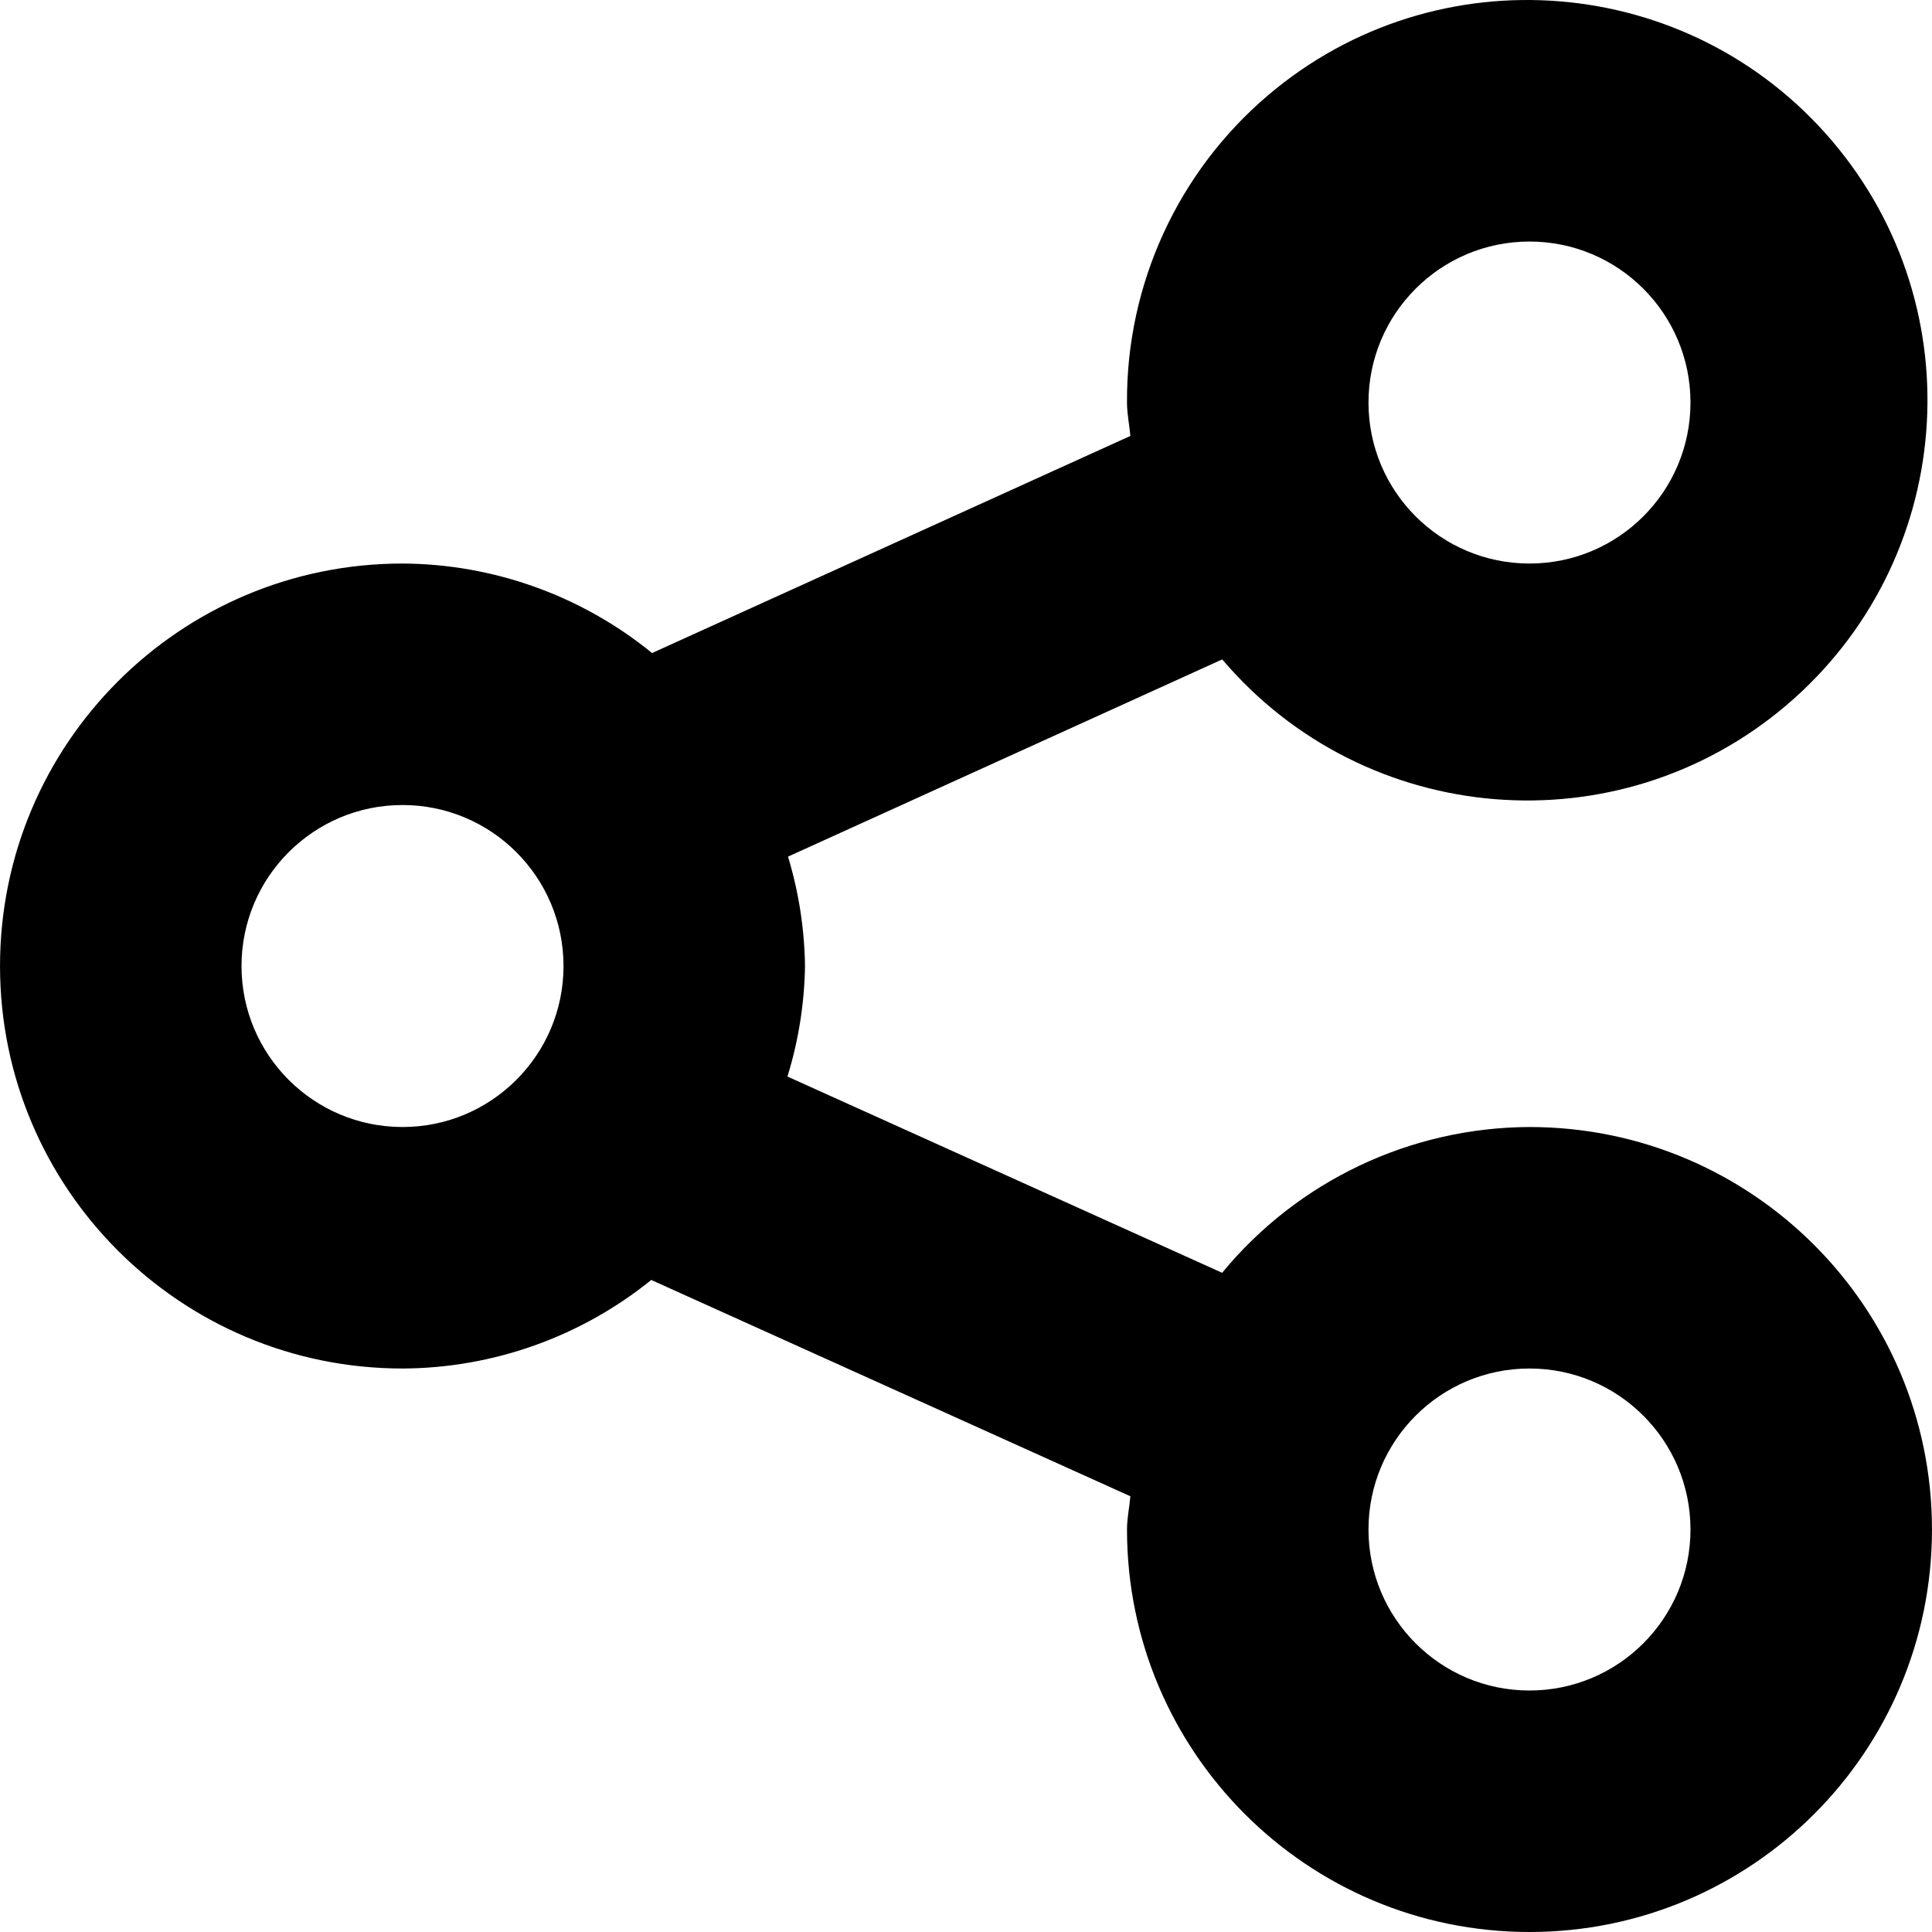
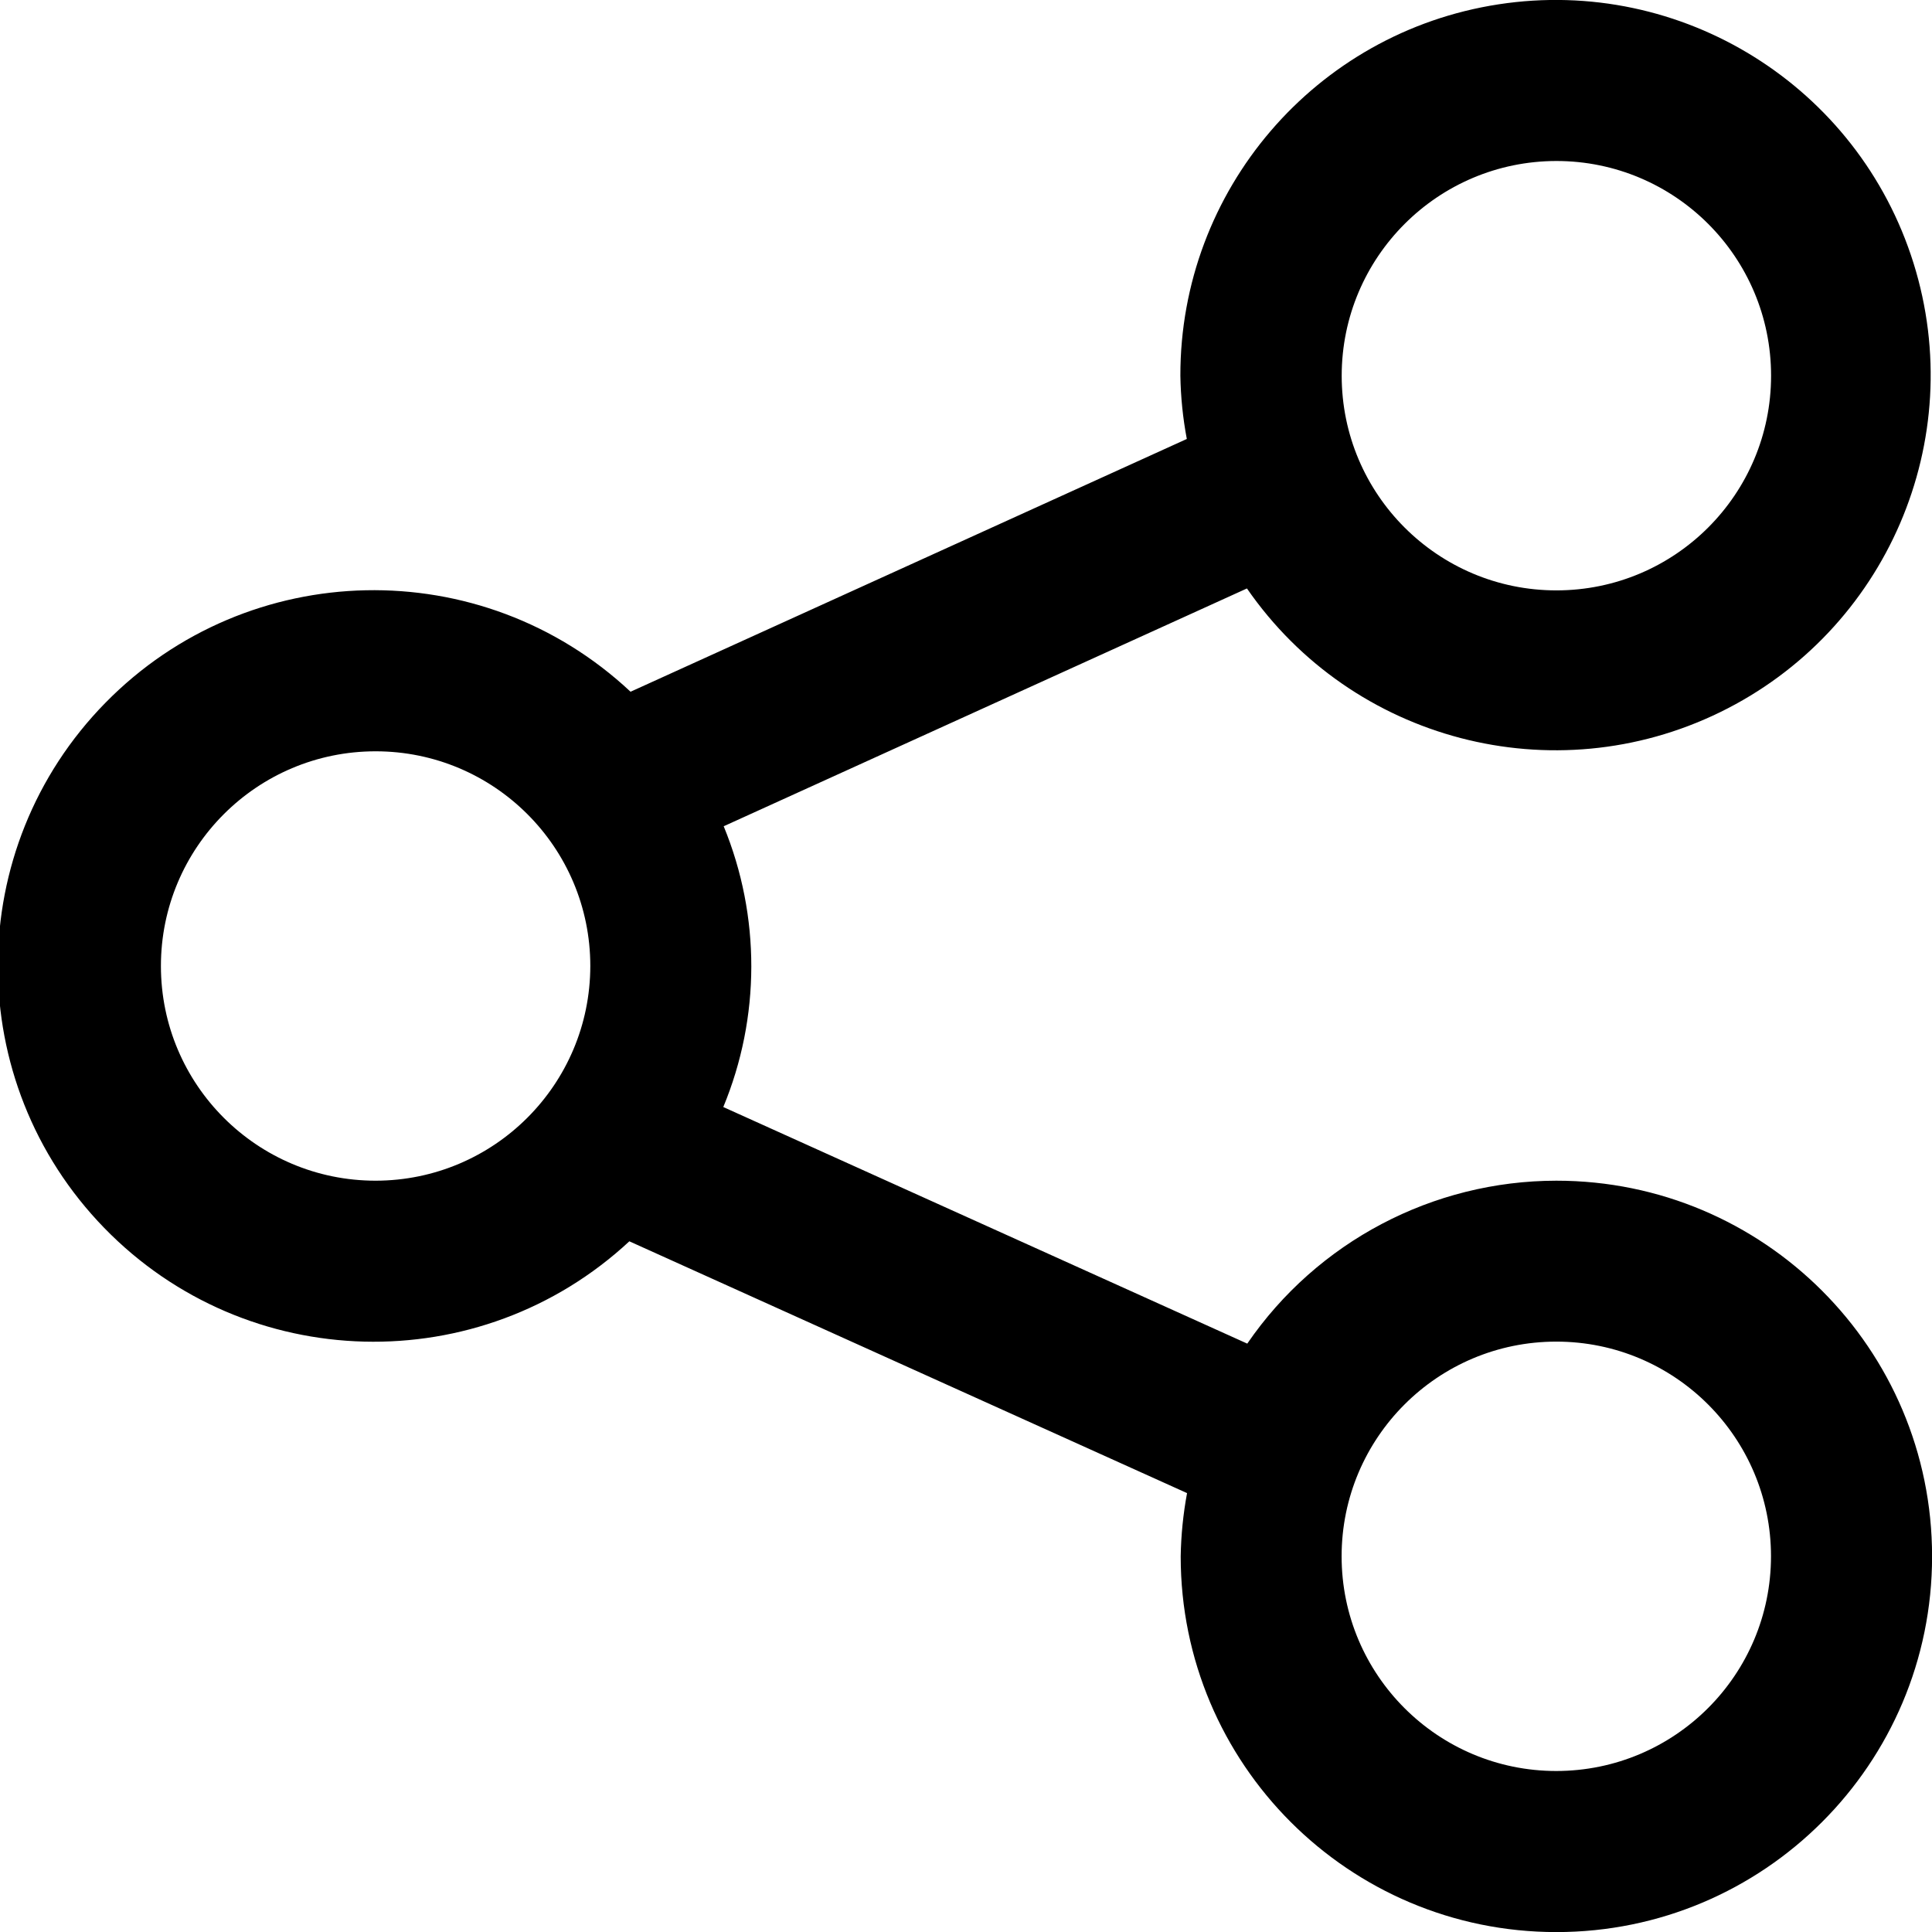
- <svg xmlns="http://www.w3.org/2000/svg" version="1.1" id="Capa_1" x="0px" y="0px" viewBox="0 0 512.012 512.012" style="enable-background:new 0 0 512.012 512.012;" xml:space="preserve" width="512" height="512">
-   <g>
-     <path d="M405.339,298.678c-31.546,0.117-61.402,14.278-81.451,38.635l-115.2-52.011c2.93-9.494,4.496-19.356,4.651-29.291   c-0.138-9.827-1.653-19.586-4.501-28.992l115.072-52.267c37.932,44.641,104.871,50.08,149.512,12.149S523.502,82.031,485.57,37.39   S380.7-12.691,336.059,25.241c-23.88,20.291-37.565,50.102-37.386,81.437c0,3.029,0.64,5.888,0.896,8.853l-126.763,57.536   c-18.688-15.229-42.026-23.601-66.133-23.723c-58.91,0-106.667,47.756-106.667,106.667s47.756,106.667,106.667,106.667   c24.003-0.098,47.255-8.376,65.92-23.467l126.976,57.323c-0.256,2.965-0.896,5.803-0.896,8.811   c0,58.91,47.756,106.667,106.667,106.667s106.667-47.756,106.667-106.667S464.25,298.678,405.339,298.678z M405.339,64.012   c23.564,0,42.667,19.103,42.667,42.667s-19.103,42.667-42.667,42.667c-23.564,0-42.667-19.103-42.667-42.667   S381.775,64.012,405.339,64.012z M106.673,298.678c-23.564,0-42.667-19.103-42.667-42.667s19.103-42.667,42.667-42.667   s42.667,19.103,42.667,42.667S130.237,298.678,106.673,298.678z M405.339,448.012c-23.564,0-42.667-19.102-42.667-42.667   s19.103-42.667,42.667-42.667c23.564,0,42.667,19.102,42.667,42.667S428.903,448.012,405.339,448.012z" />
+ <svg xmlns="http://www.w3.org/2000/svg" viewBox="0 0 24 24" width="512" height="512">
+   <g id="_01_align_center" data-name="01 align center">
+     <path d="M19.333,14.667a4.66,4.66,0,0,0-3.839,2.024L8.985,13.752a4.574,4.574,0,0,0,.005-3.488l6.5-2.954a4.66,4.66,0,1,0-.827-2.643,4.633,4.633,0,0,0,.08.786L7.833,8.593a4.668,4.668,0,1,0-.015,6.827l6.928,3.128a4.736,4.736,0,0,0-.079.785,4.667,4.667,0,1,0,4.666-4.666ZM19.333,2a2.667,2.667,0,1,1-2.666,2.667A2.669,2.669,0,0,1,19.333,2ZM4.667,14.667A2.667,2.667,0,1,1,7.333,12,2.67,2.67,0,0,1,4.667,14.667ZM19.333,22A2.667,2.667,0,1,1,22,19.333,2.669,2.669,0,0,1,19.333,22Z" />
  </g>
</svg>
